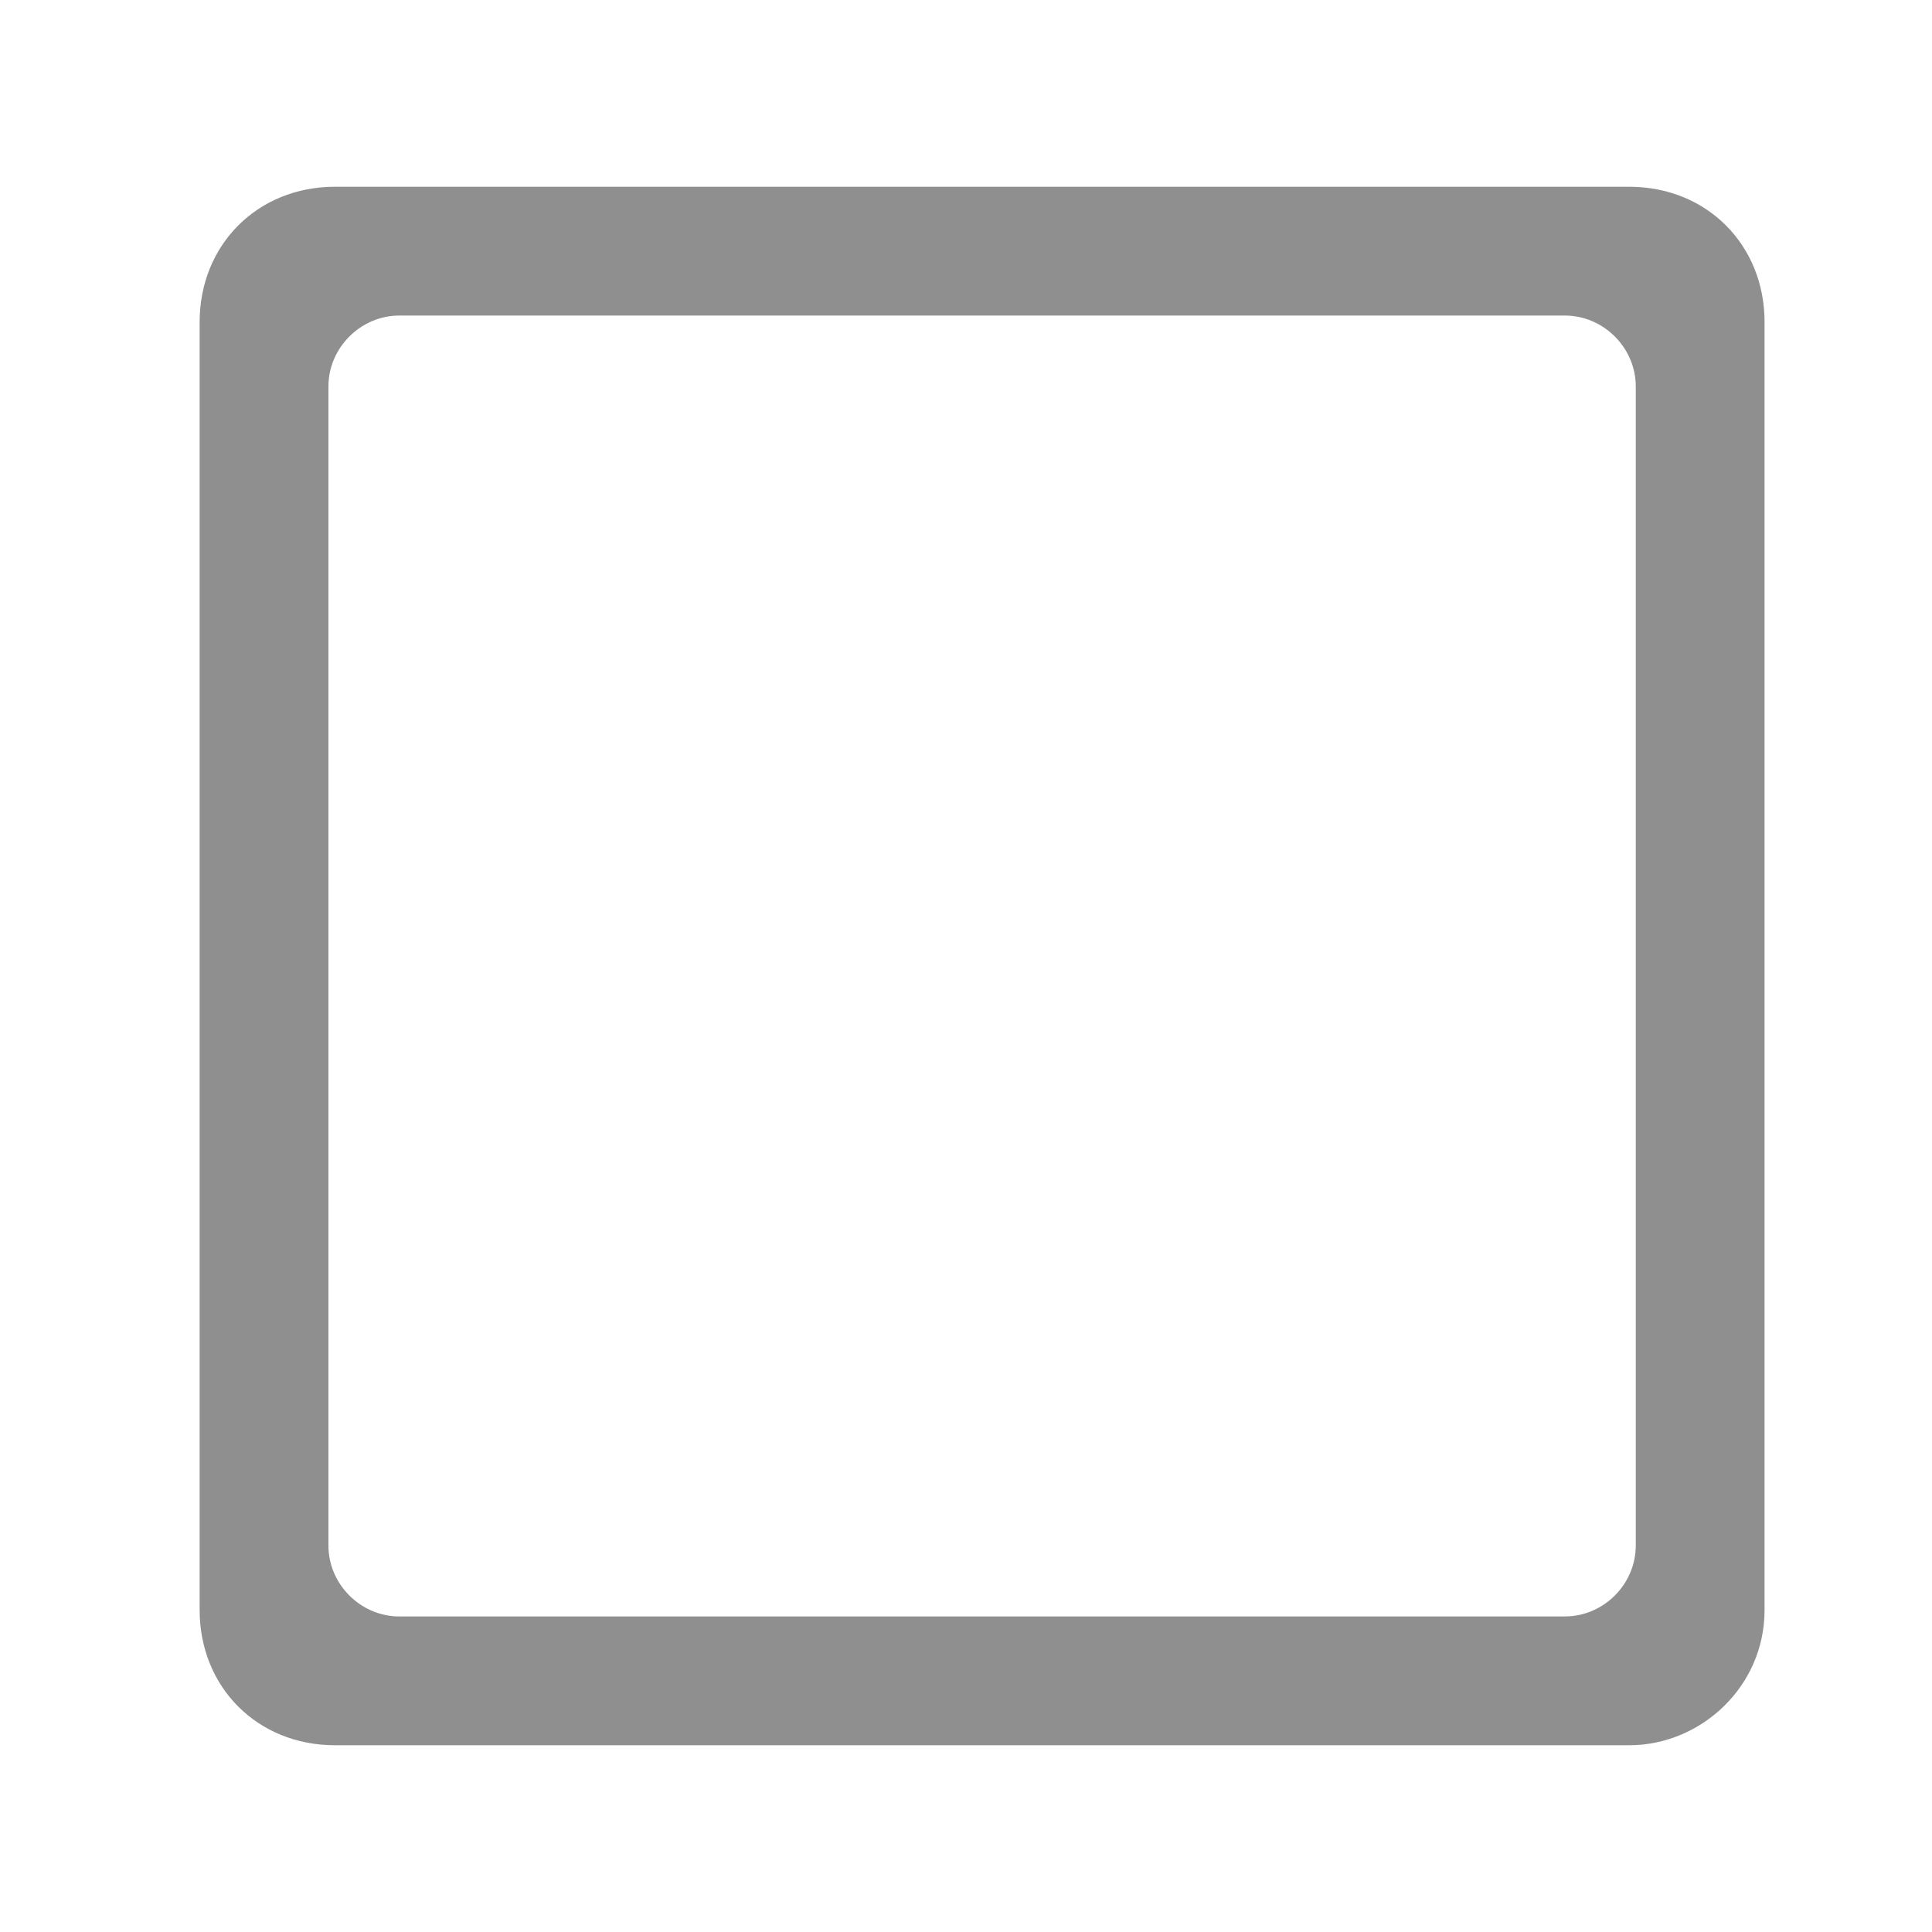
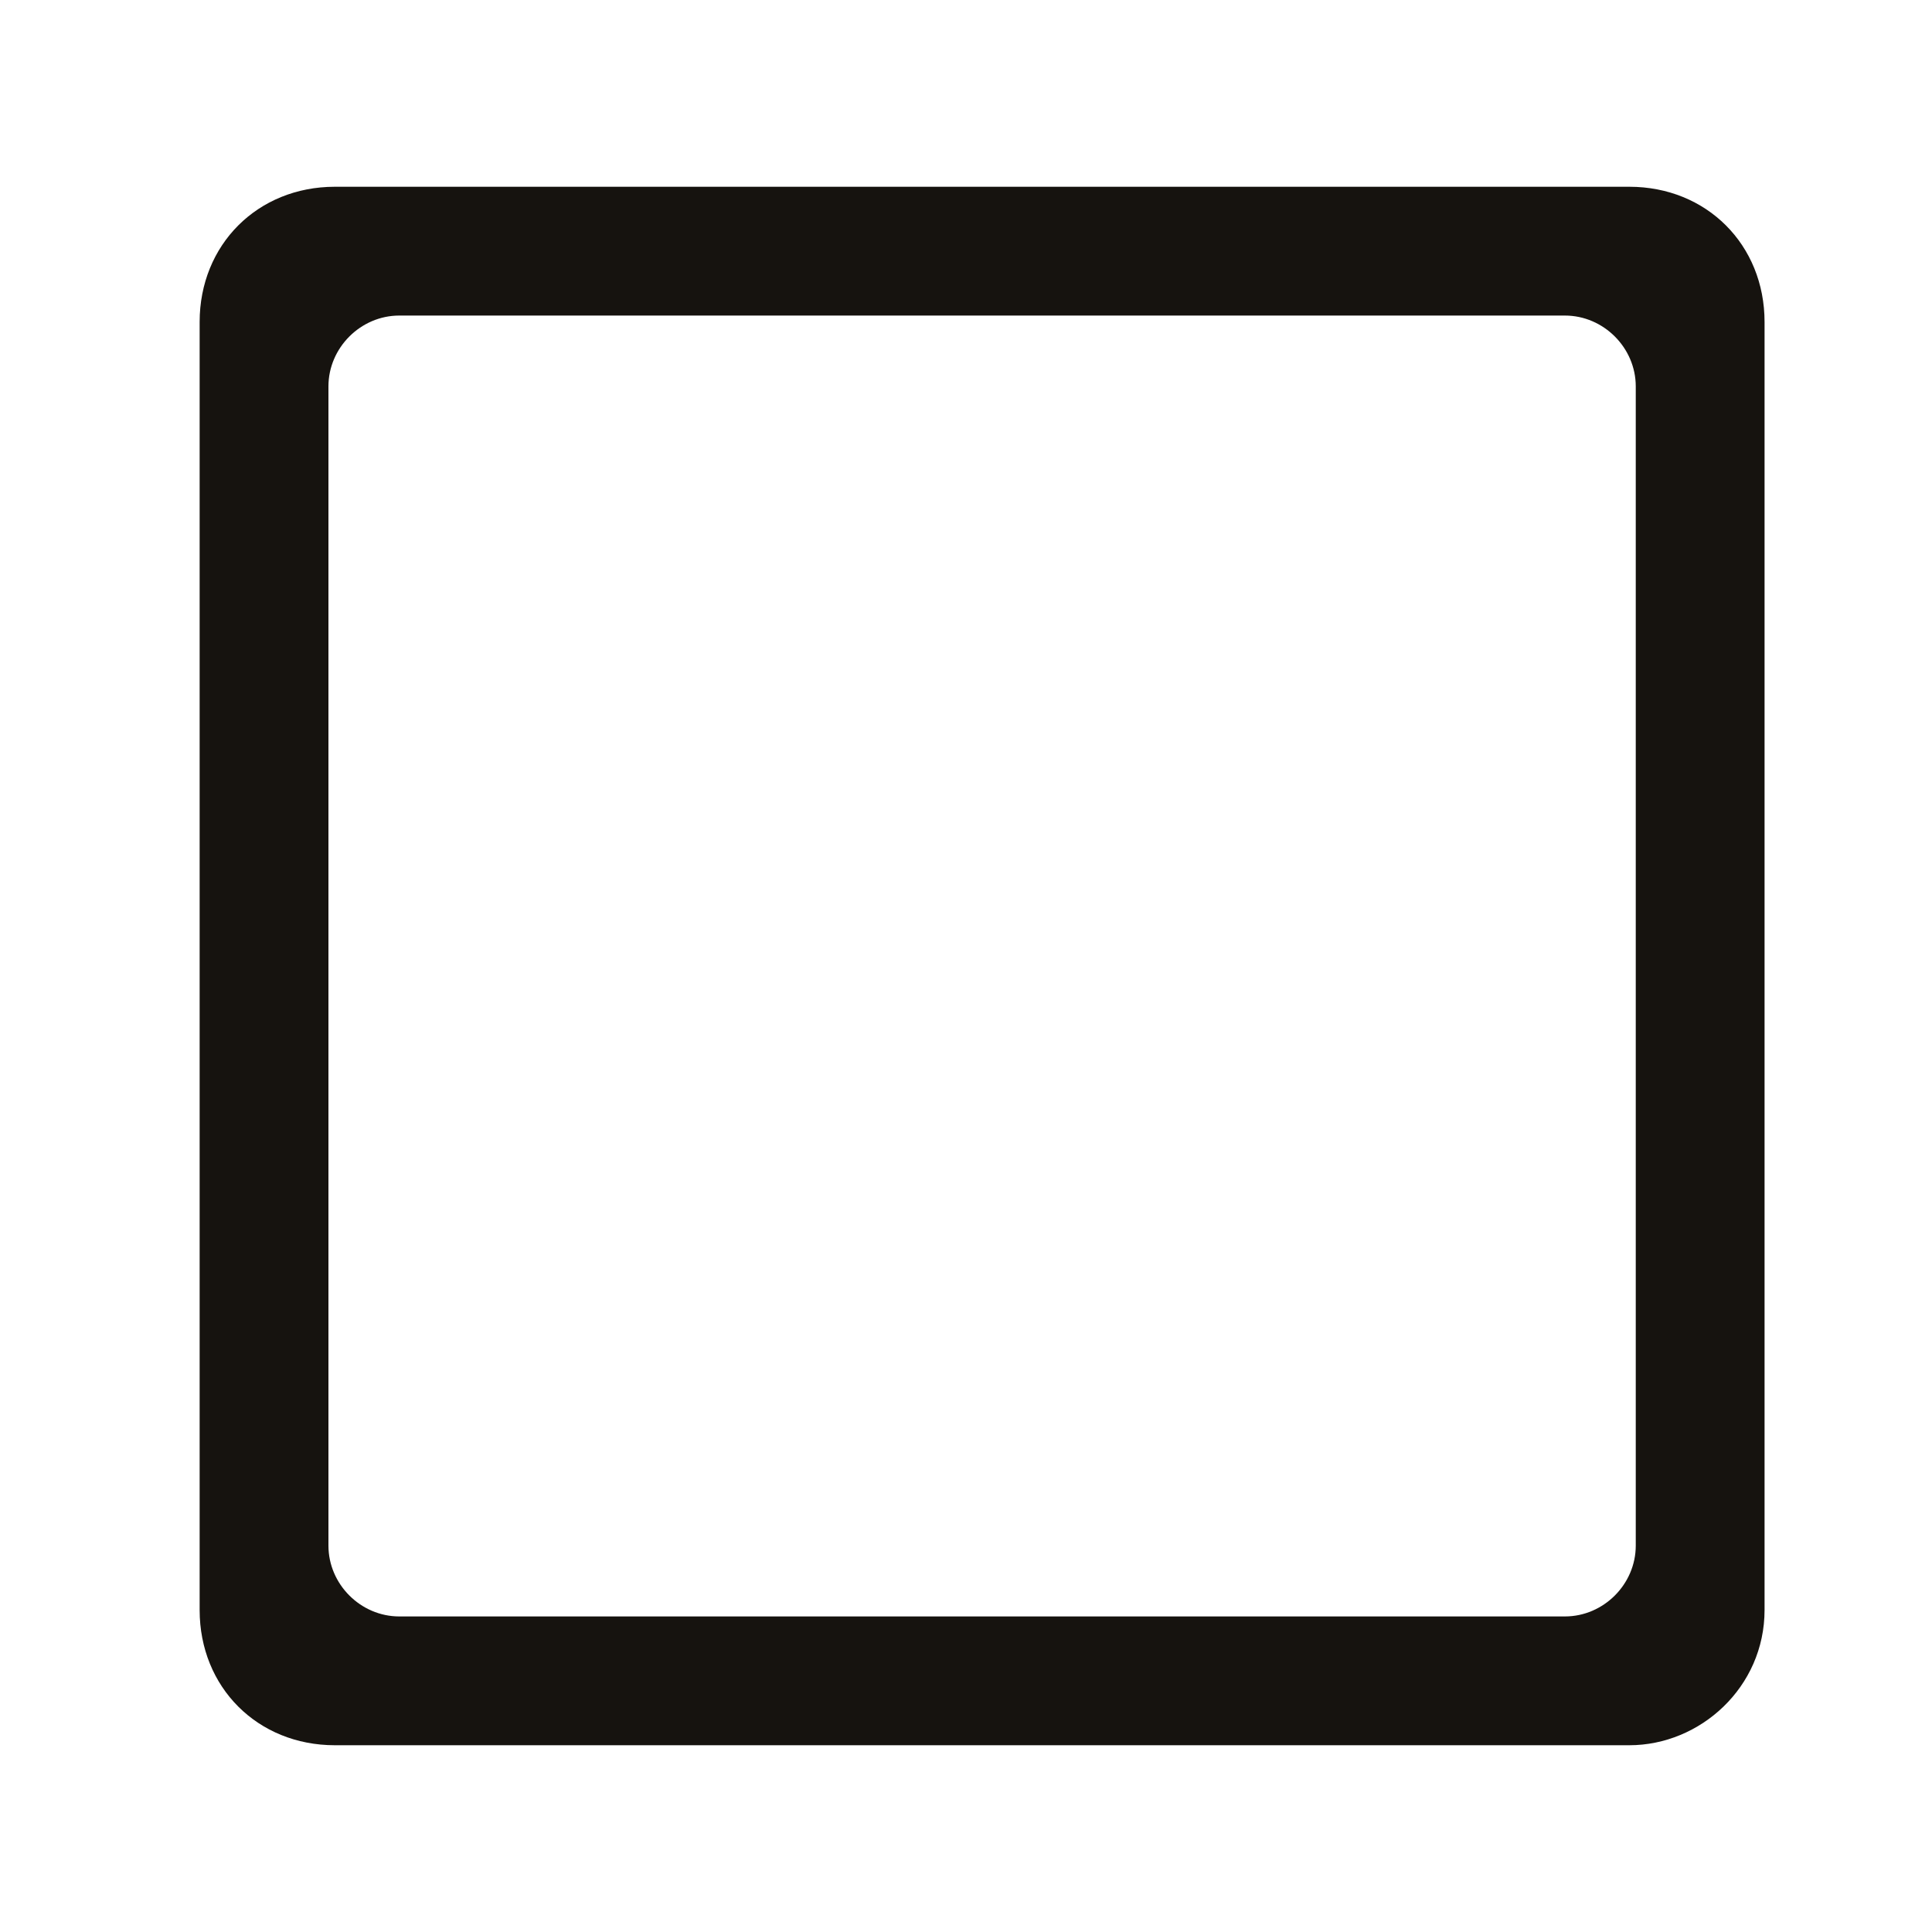
- <svg xmlns="http://www.w3.org/2000/svg" fill="#8f8f8f" enable-background="new -277 218 30 30" height="30" viewBox="-277 218 30 30" width="30">
+ <svg xmlns="http://www.w3.org/2000/svg" fill="#16130F" enable-background="new -277 218 30 30" height="30" viewBox="-277 218 30 30" width="30">
  <path d="m-251.7 245.1h-20.1c-1.2 0-2.1-.9-2.1-2.1v-20c0-1.2.9-2.1 2.1-2.1h20.1c1.2 0 2.1.9 2.1 2.1v20c0 1.2-1 2.1-2.1 2.1zm-19.1-2h18.1c.6 0 1.1-.5 1.1-1.1v-18c0-.6-.5-1.1-1.1-1.1h-18.1c-.6 0-1.1.5-1.1 1.1v18c0 .6.5 1.1 1.1 1.1z" />
</svg>
